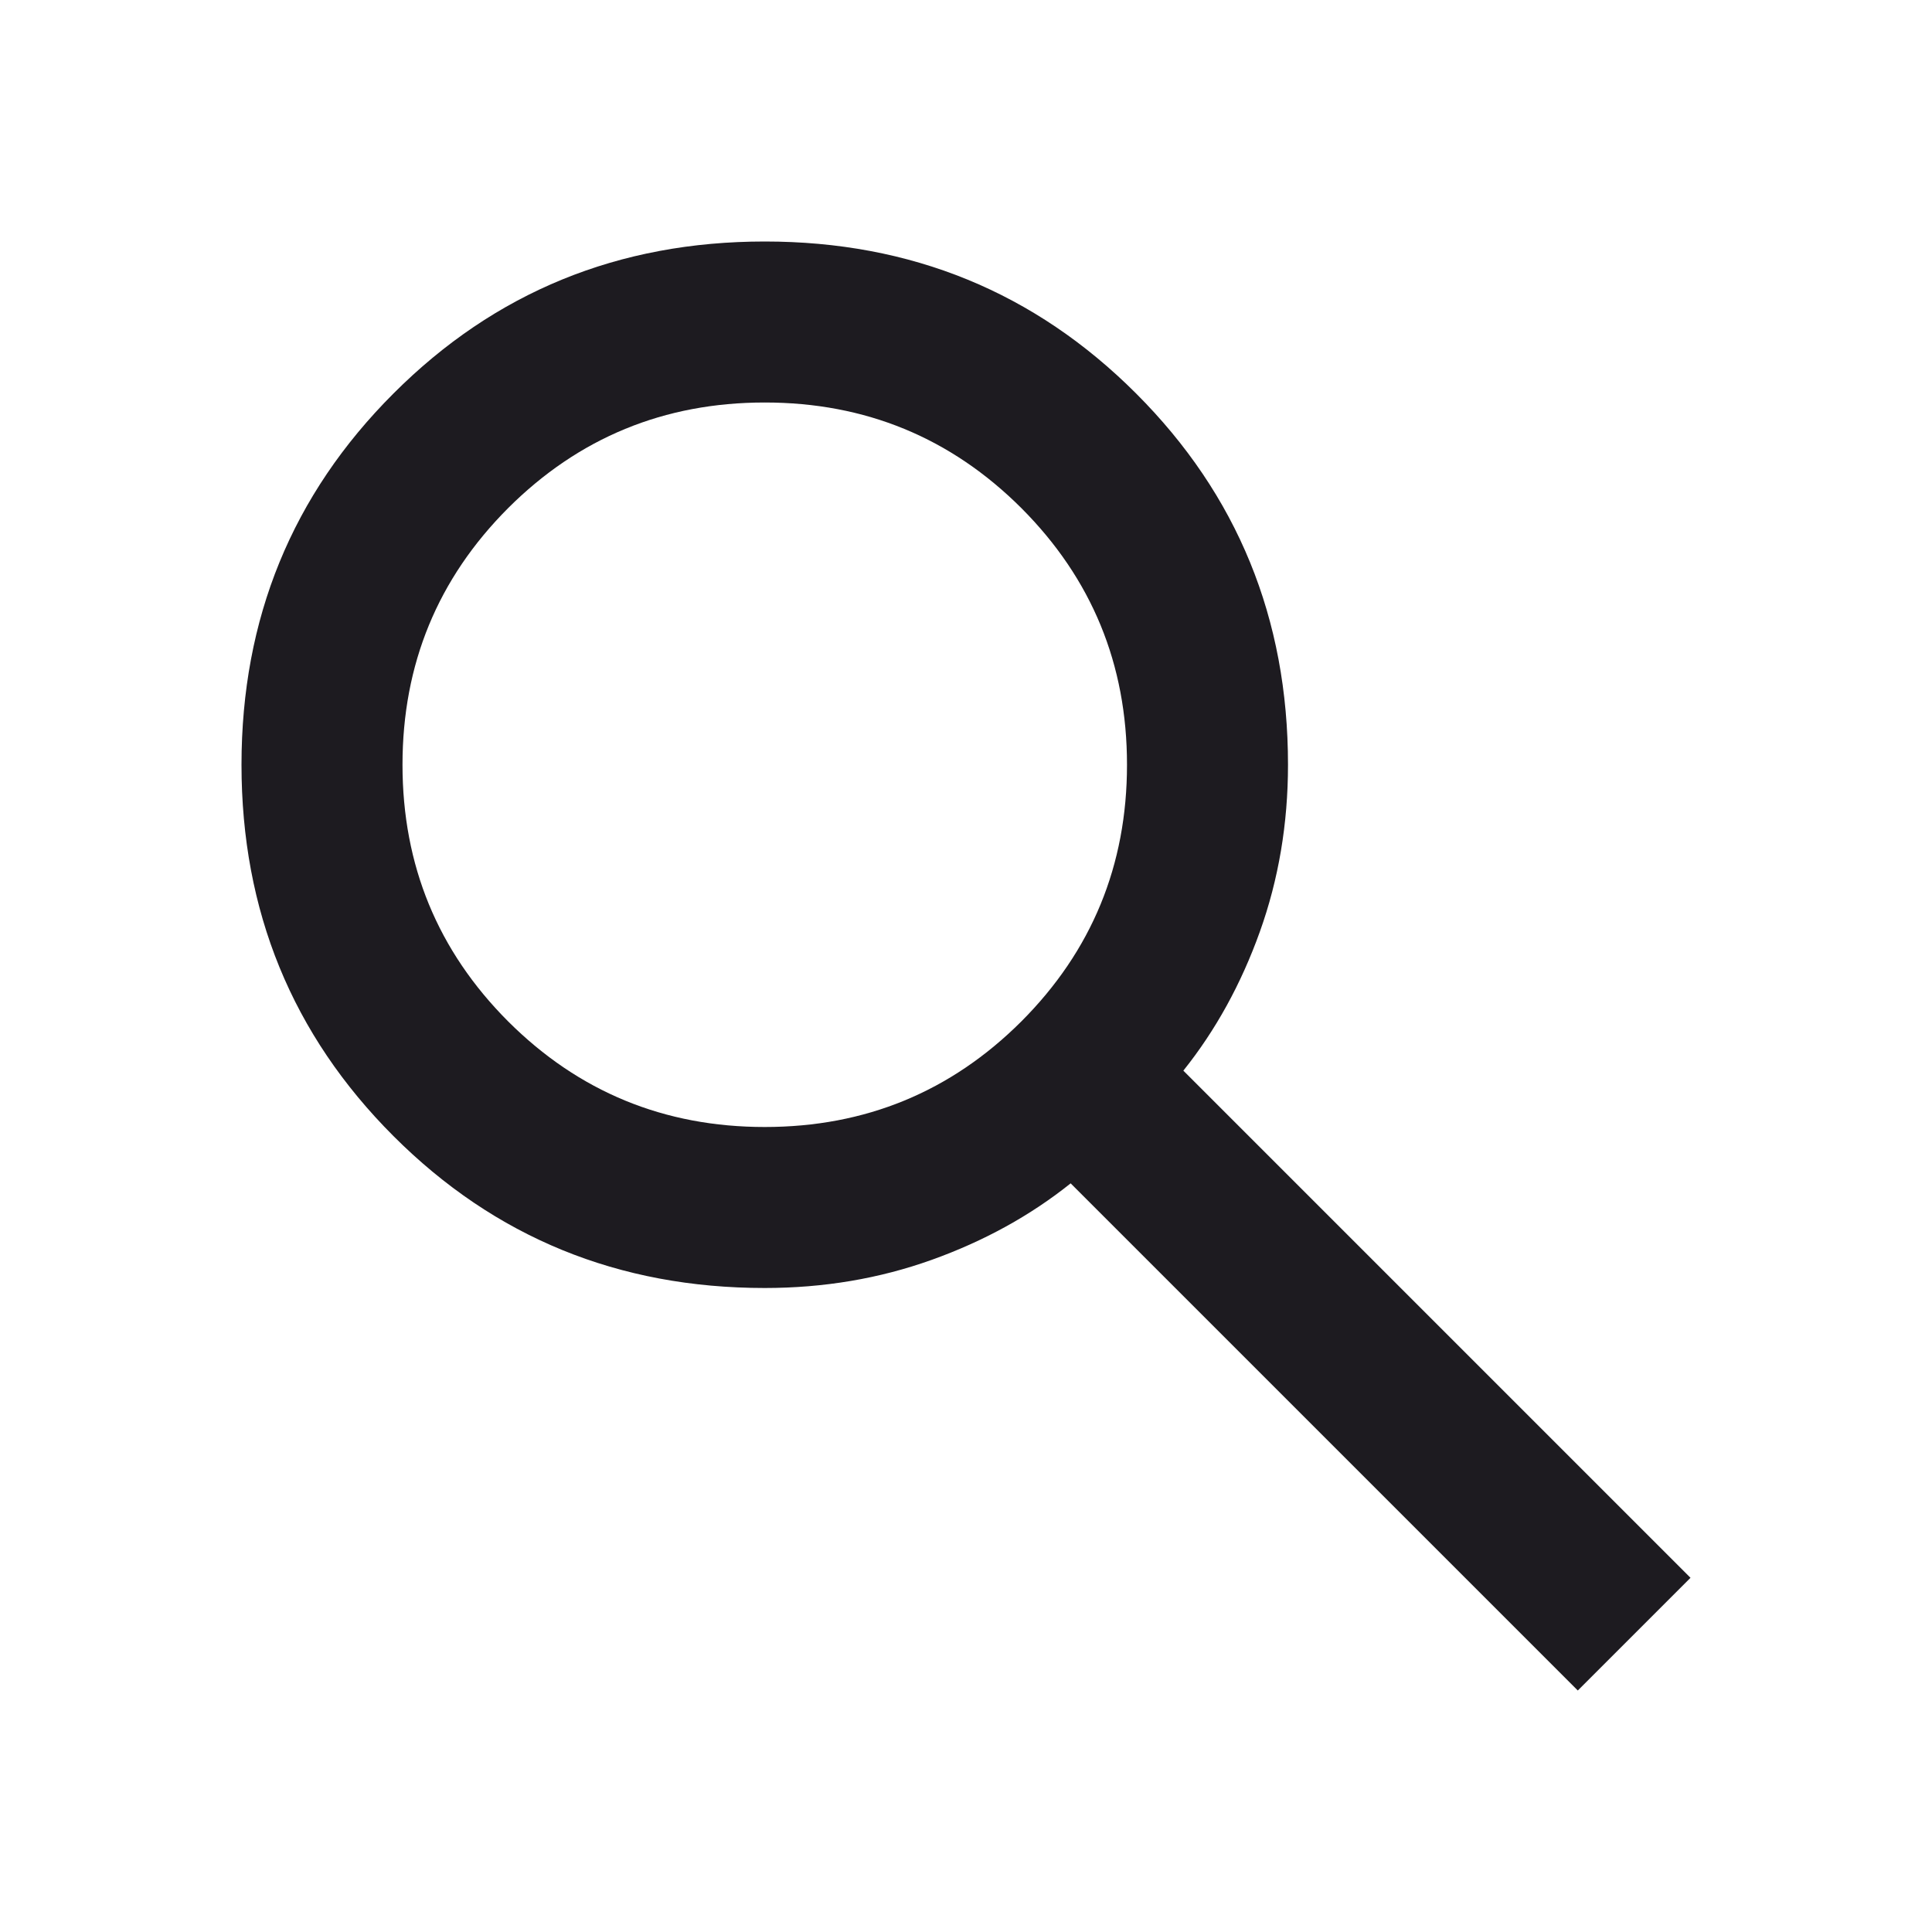
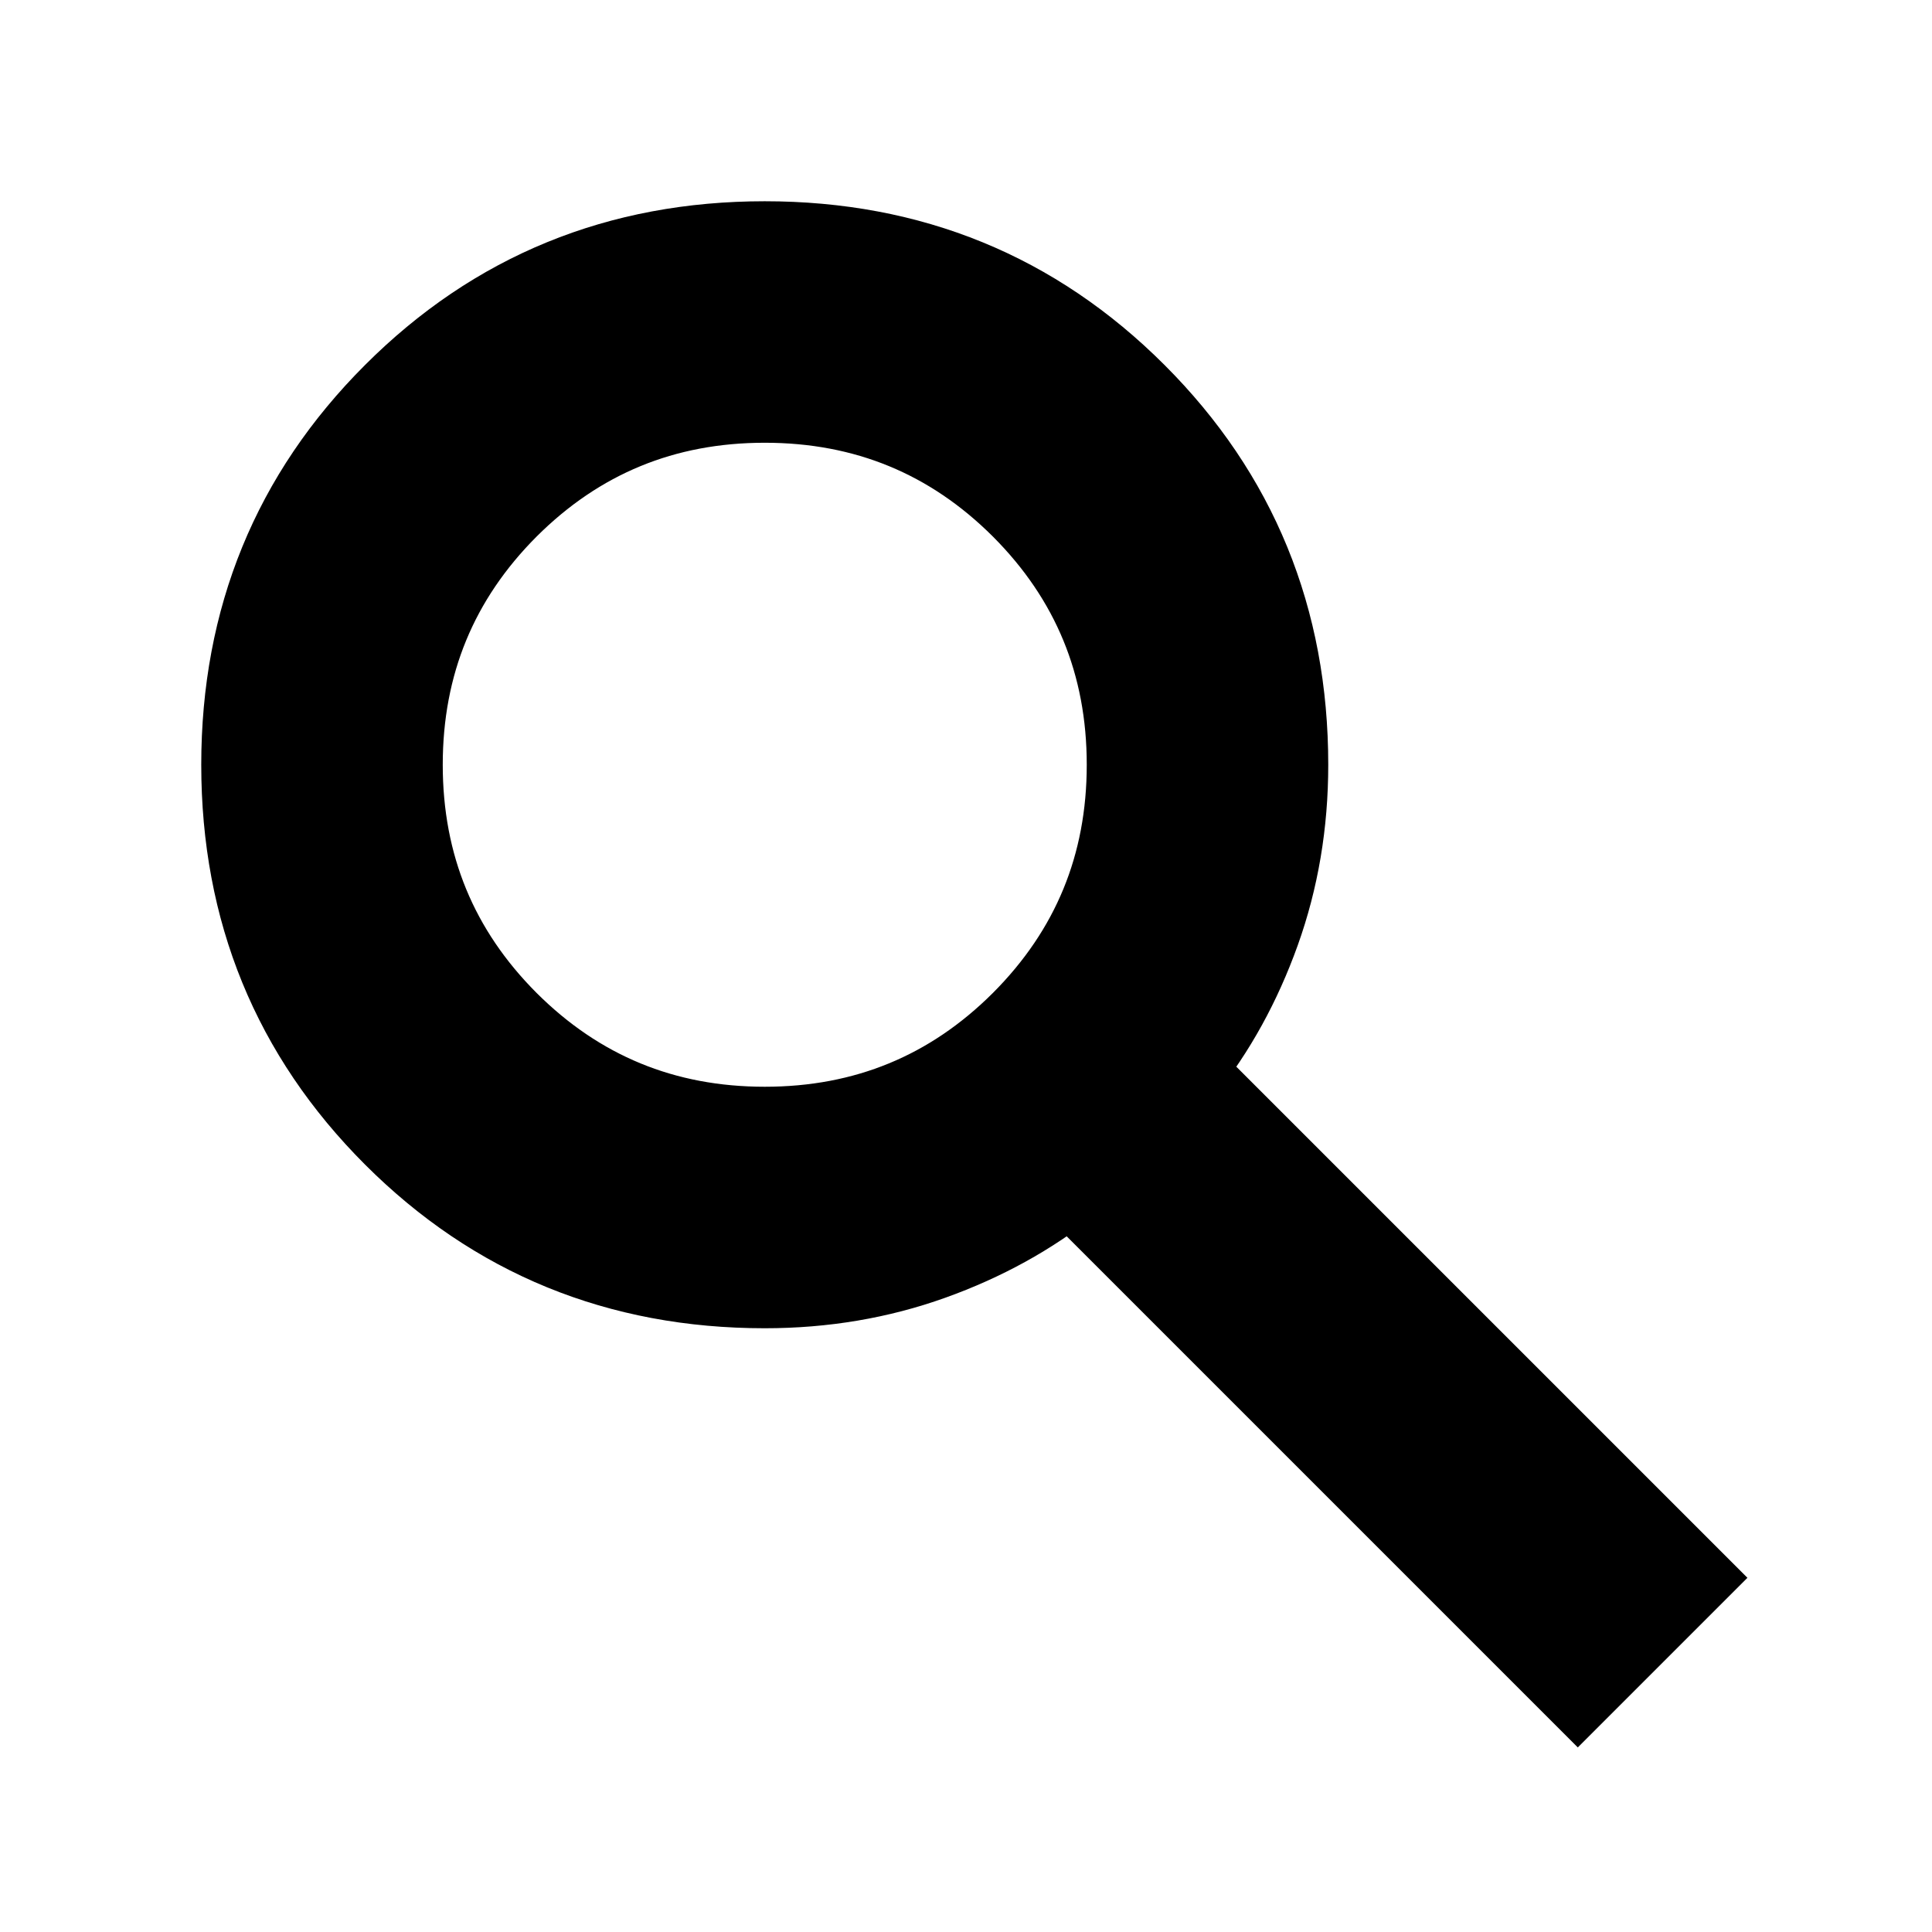
<svg xmlns="http://www.w3.org/2000/svg" width="24" height="24" viewBox="0 0 24 24" fill="none">
-   <path d="M19.6 21L13.3 14.7C12.8 15.1 12.225 15.417 11.575 15.65C10.925 15.883 10.233 16 9.5 16C7.683 16 6.146 15.371 4.888 14.113C3.629 12.854 3 11.317 3 9.5C3 7.683 3.629 6.146 4.888 4.888C6.146 3.629 7.683 3 9.5 3C11.317 3 12.854 3.629 14.113 4.888C15.371 6.146 16 7.683 16 9.5C16 10.233 15.883 10.925 15.65 11.575C15.417 12.225 15.1 12.8 14.7 13.3L21 19.6L19.6 21ZM9.5 14C10.75 14 11.812 13.562 12.688 12.688C13.562 11.812 14 10.75 14 9.5C14 8.25 13.562 7.188 12.688 6.312C11.812 5.438 10.75 5 9.5 5C8.25 5 7.188 5.438 6.312 6.312C5.438 7.188 5 8.25 5 9.5C5 10.75 5.438 11.812 6.312 12.688C7.188 13.562 8.25 14 9.5 14Z" fill="#1D1B20" />
+   <path d="M19.6 21L13.3 14.7C12.8 15.1 12.225 15.417 11.575 15.65C10.925 15.883 10.233 16 9.5 16C7.683 16 6.146 15.371 4.888 14.113C3.629 12.854 3 11.317 3 9.5C3 7.683 3.629 6.146 4.888 4.888C6.146 3.629 7.683 3 9.5 3C11.317 3 12.854 3.629 14.113 4.888C15.371 6.146 16 7.683 16 9.5C16 10.233 15.883 10.925 15.65 11.575C15.417 12.225 15.1 12.8 14.7 13.3L21 19.6L19.6 21ZM9.5 14C10.75 14 11.812 13.562 12.688 12.688C13.562 11.812 14 10.75 14 9.5C14 8.25 13.562 7.188 12.688 6.312C11.812 5.438 10.75 5 9.5 5C8.25 5 7.188 5.438 6.312 6.312C5.438 7.188 5 8.25 5 9.5C5 10.75 5.438 11.812 6.312 12.688C7.188 13.562 8.25 14 9.5 14Z" stroke="currentColor" fill="currentColor" />
</svg>
